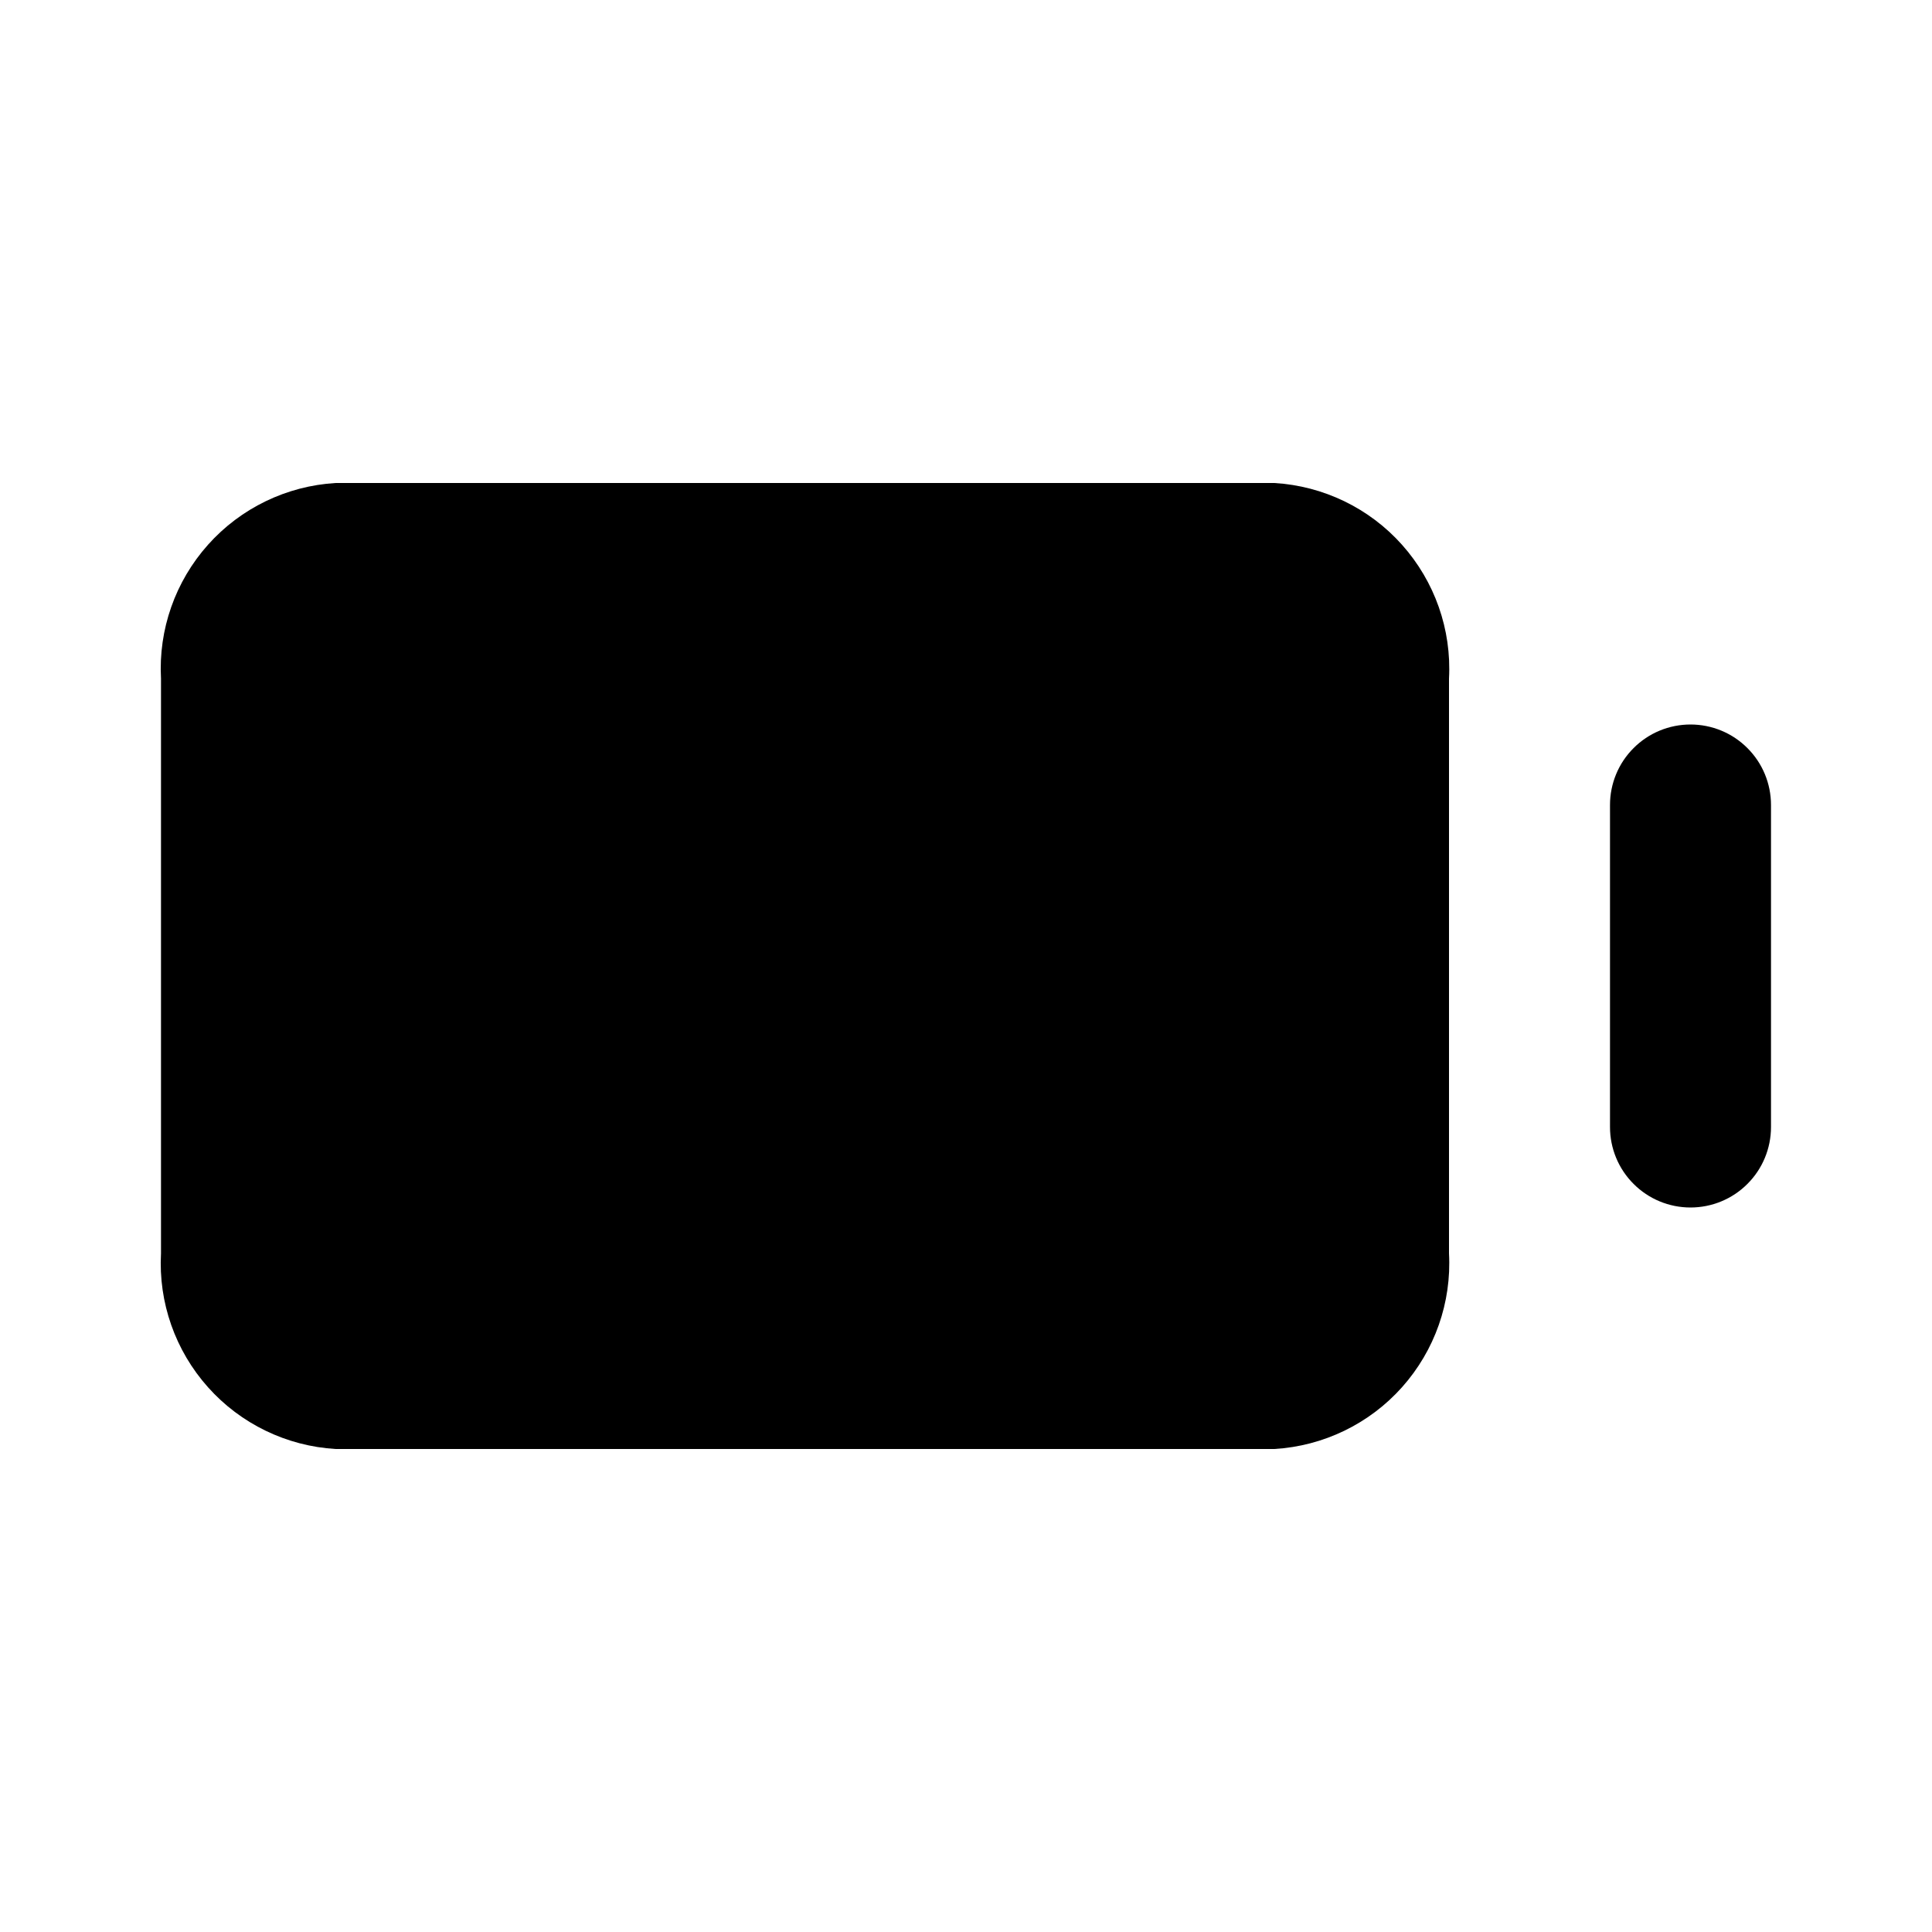
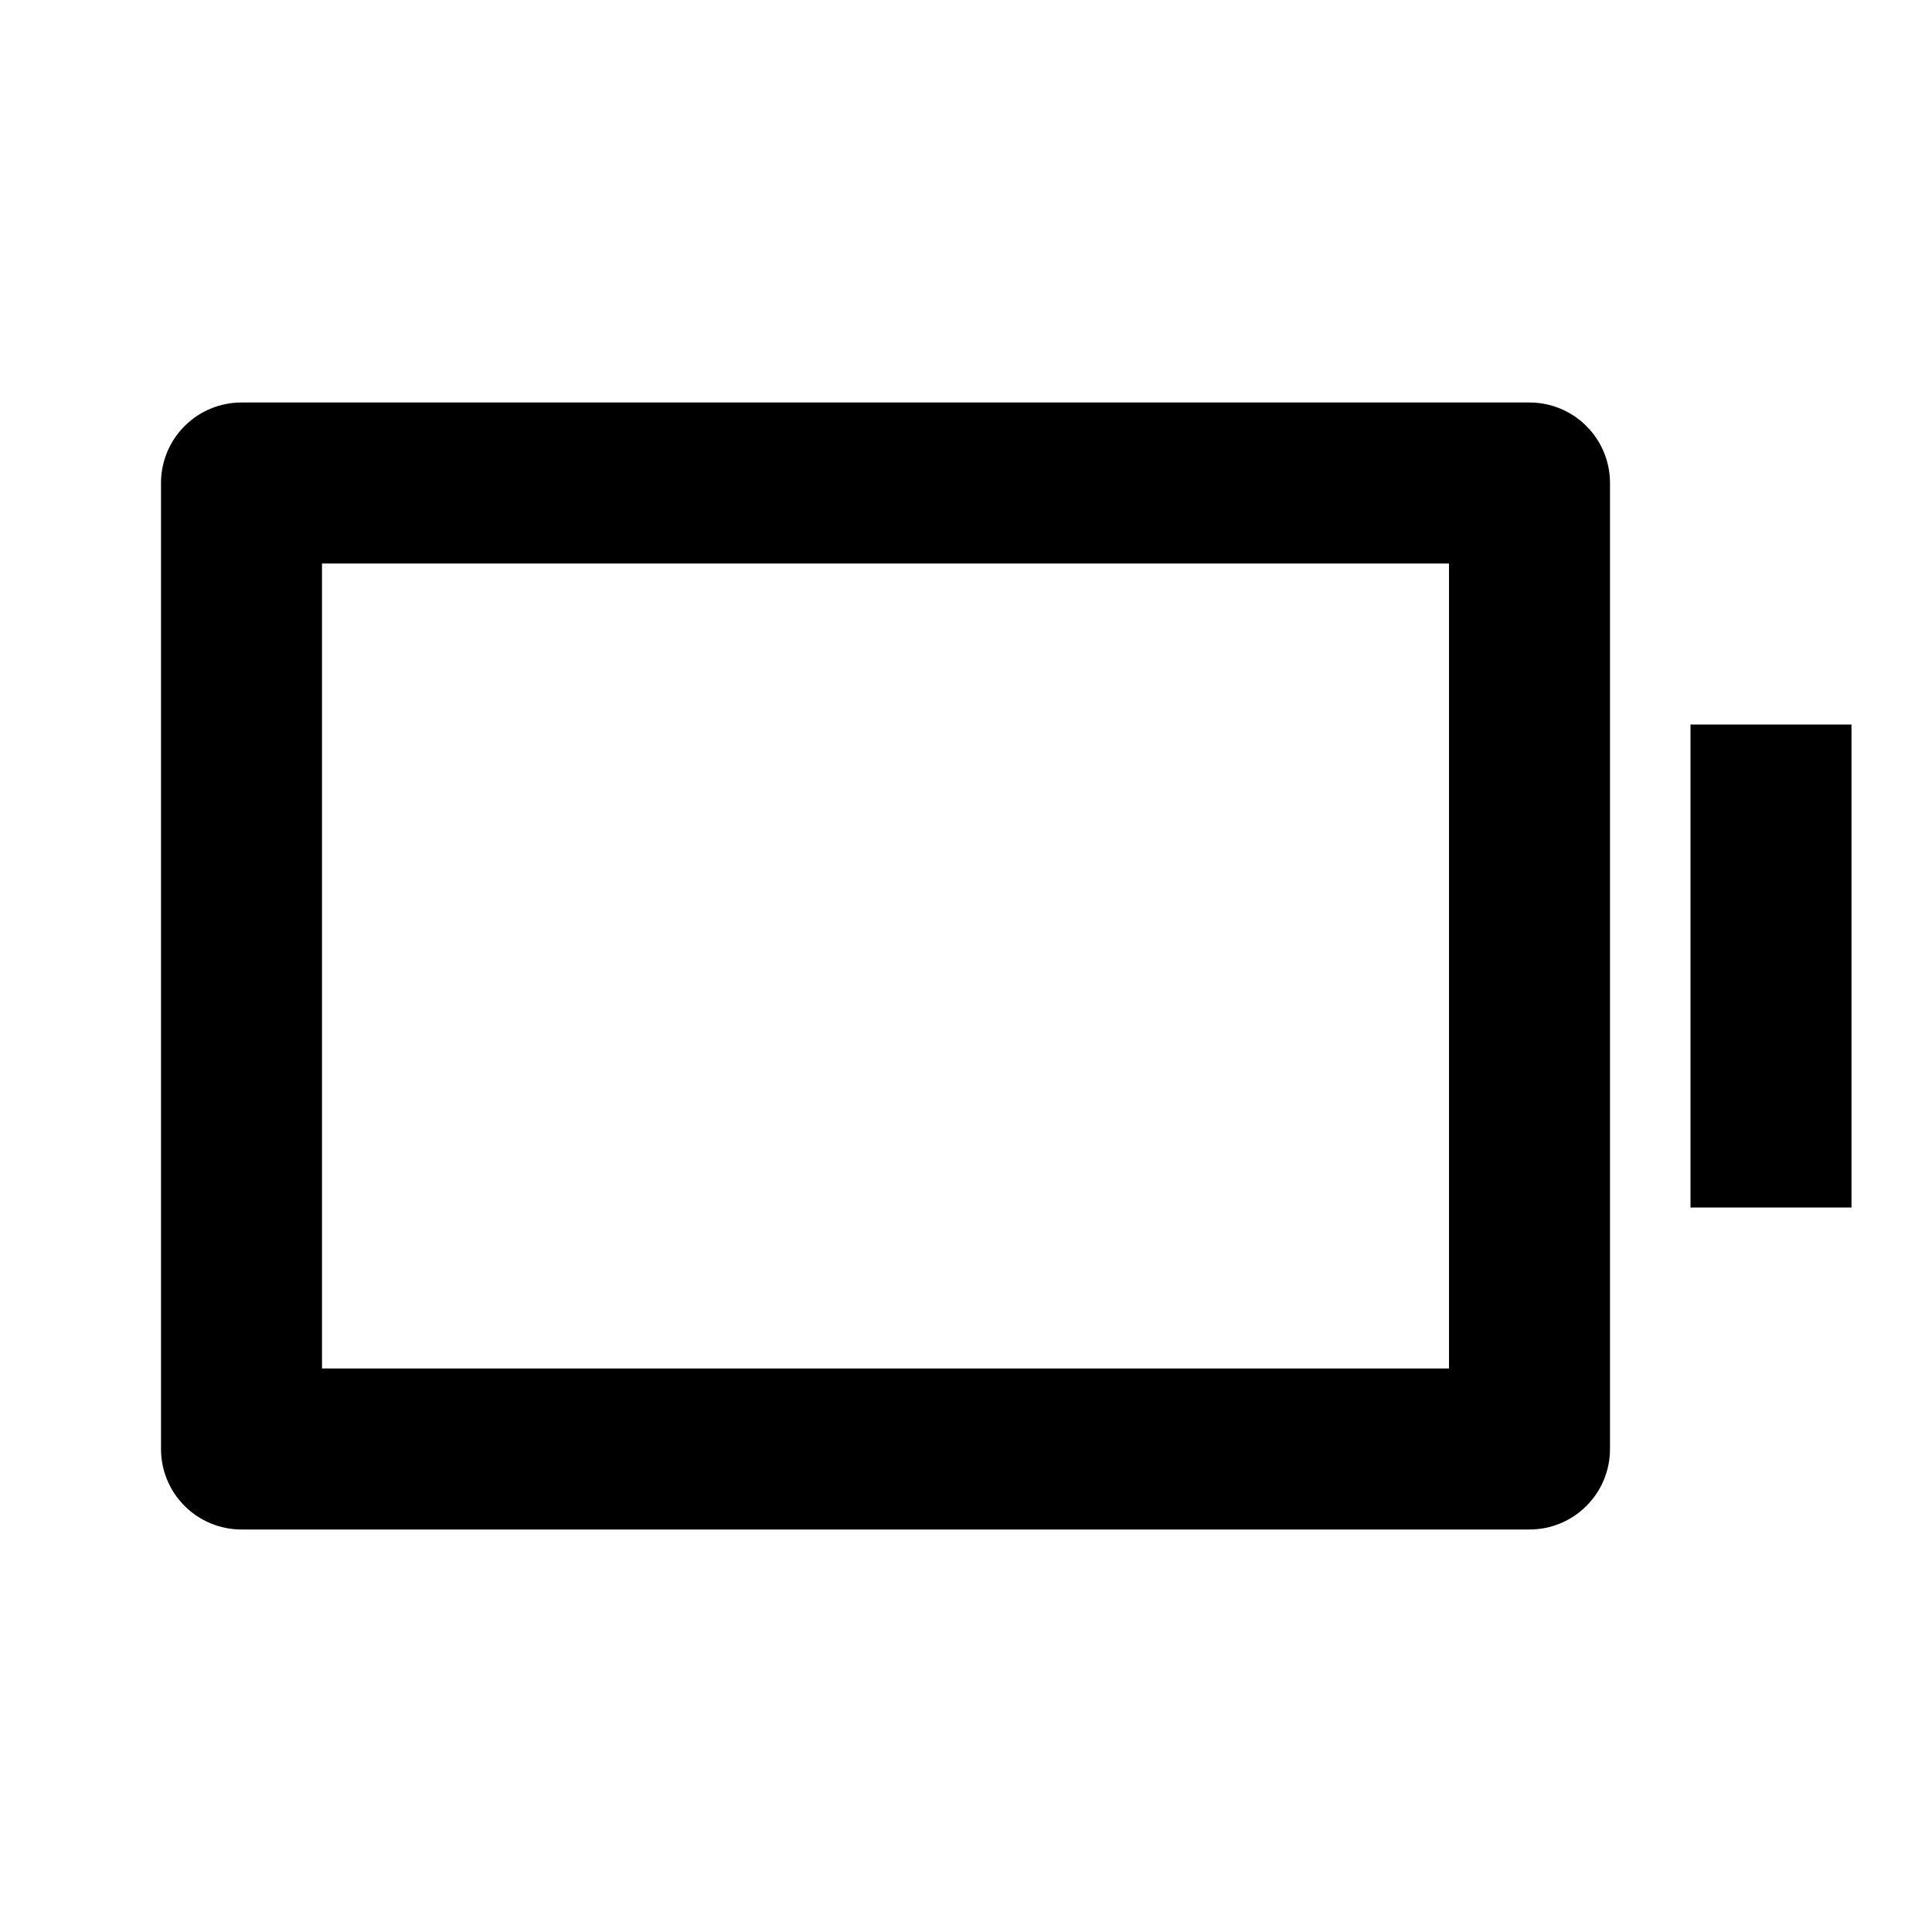
<svg xmlns="http://www.w3.org/2000/svg" width="24" height="24" viewBox="0 0 24 24" fill="none">
-   <path d="M15.83 6H4.17C3.561 6.036 2.99 6.312 2.584 6.767C2.177 7.223 1.967 7.82 2 8.43V15.57C1.967 16.18 2.177 16.777 2.584 17.233C2.99 17.688 3.561 17.964 4.17 18H15.83C16.439 17.964 17.01 17.688 17.416 17.233C17.823 16.777 18.033 16.18 18 15.57V8.43C18.033 7.82 17.823 7.223 17.416 6.767C17.01 6.312 16.439 6.036 15.83 6V6Z" fill="black" />
-   <path d="M21 9C20.735 9 20.48 9.105 20.293 9.293C20.105 9.48 20 9.735 20 10V14C20 14.265 20.105 14.52 20.293 14.707C20.48 14.895 20.735 15 21 15C21.265 15 21.52 14.895 21.707 14.707C21.895 14.52 22 14.265 22 14V10C22 9.735 21.895 9.48 21.707 9.293C21.52 9.105 21.265 9 21 9Z" fill="black" />
+   <path d="M4 7V17H18V7H4ZM3 5H19C19.265 5 19.52 5.105 19.707 5.293C19.895 5.48 20 5.735 20 6V18C20 18.265 19.895 18.52 19.707 18.707C19.52 18.895 19.265 19 19 19H3C2.735 19 2.48 18.895 2.293 18.707C2.105 18.52 2 18.265 2 18V6C2 5.735 2.105 5.48 2.293 5.293C2.48 5.105 2.735 5 3 5ZM21 9H23V15H21V9Z" fill="black" />
</svg>
